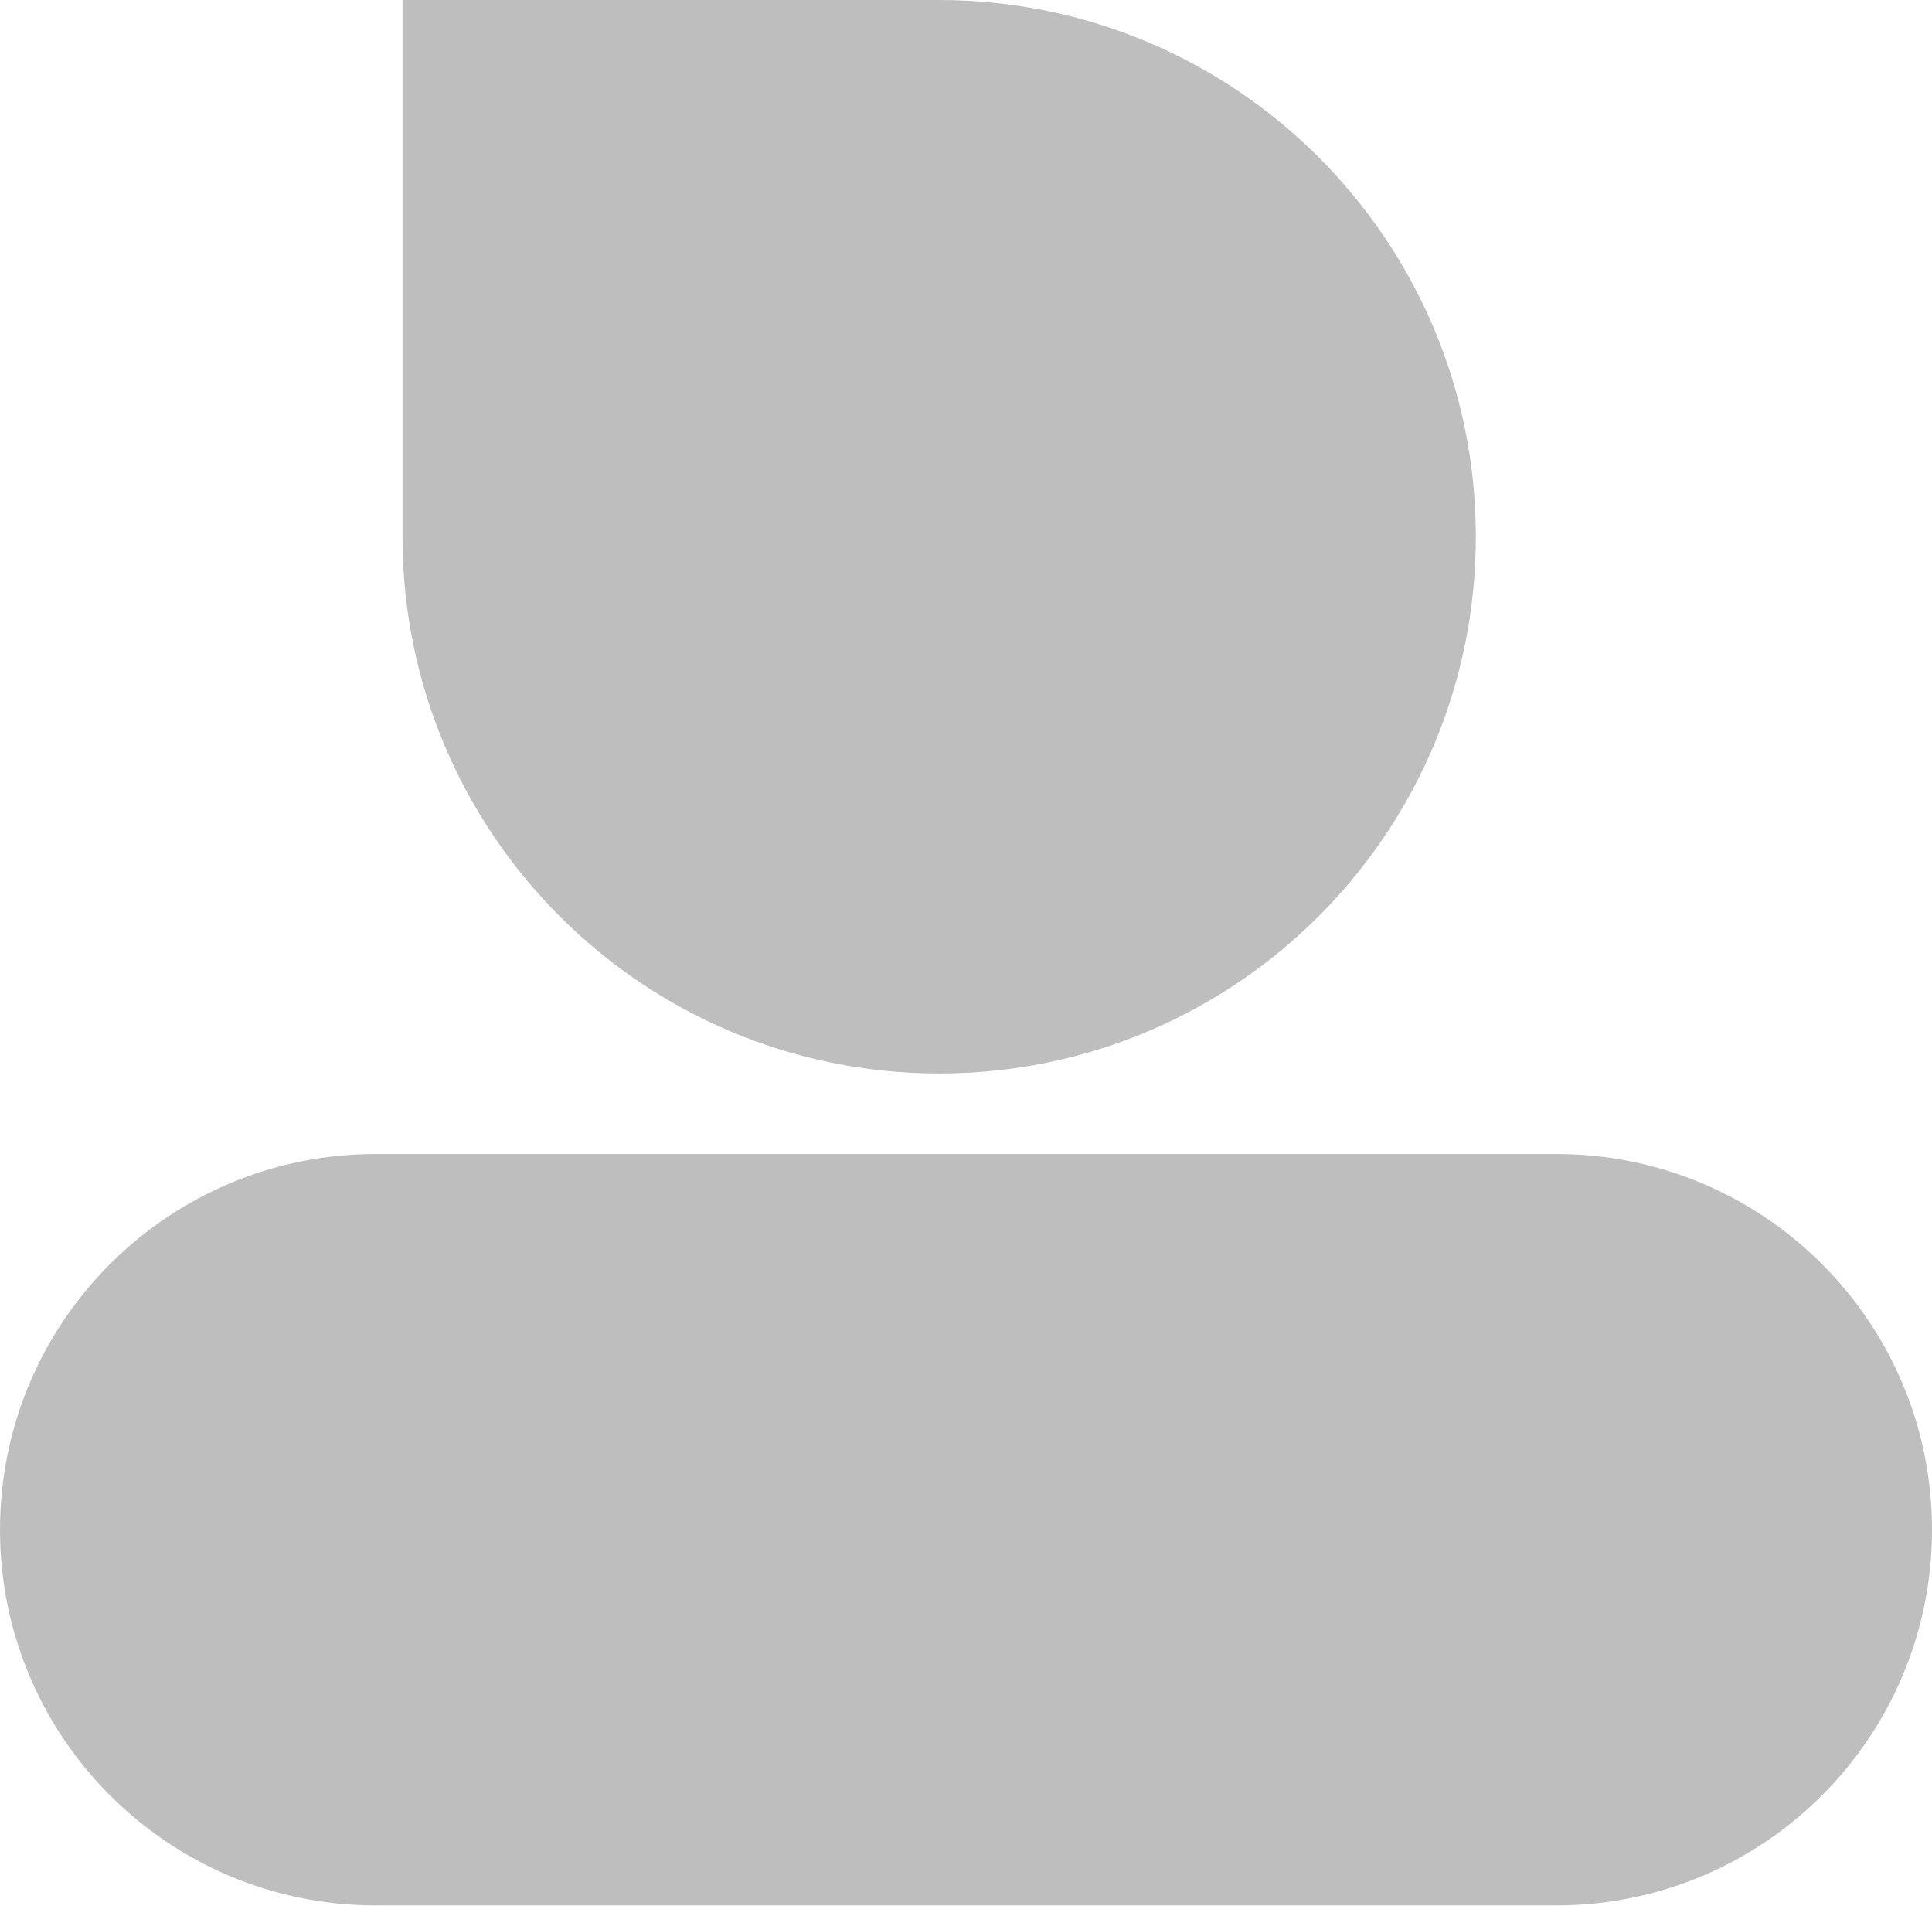
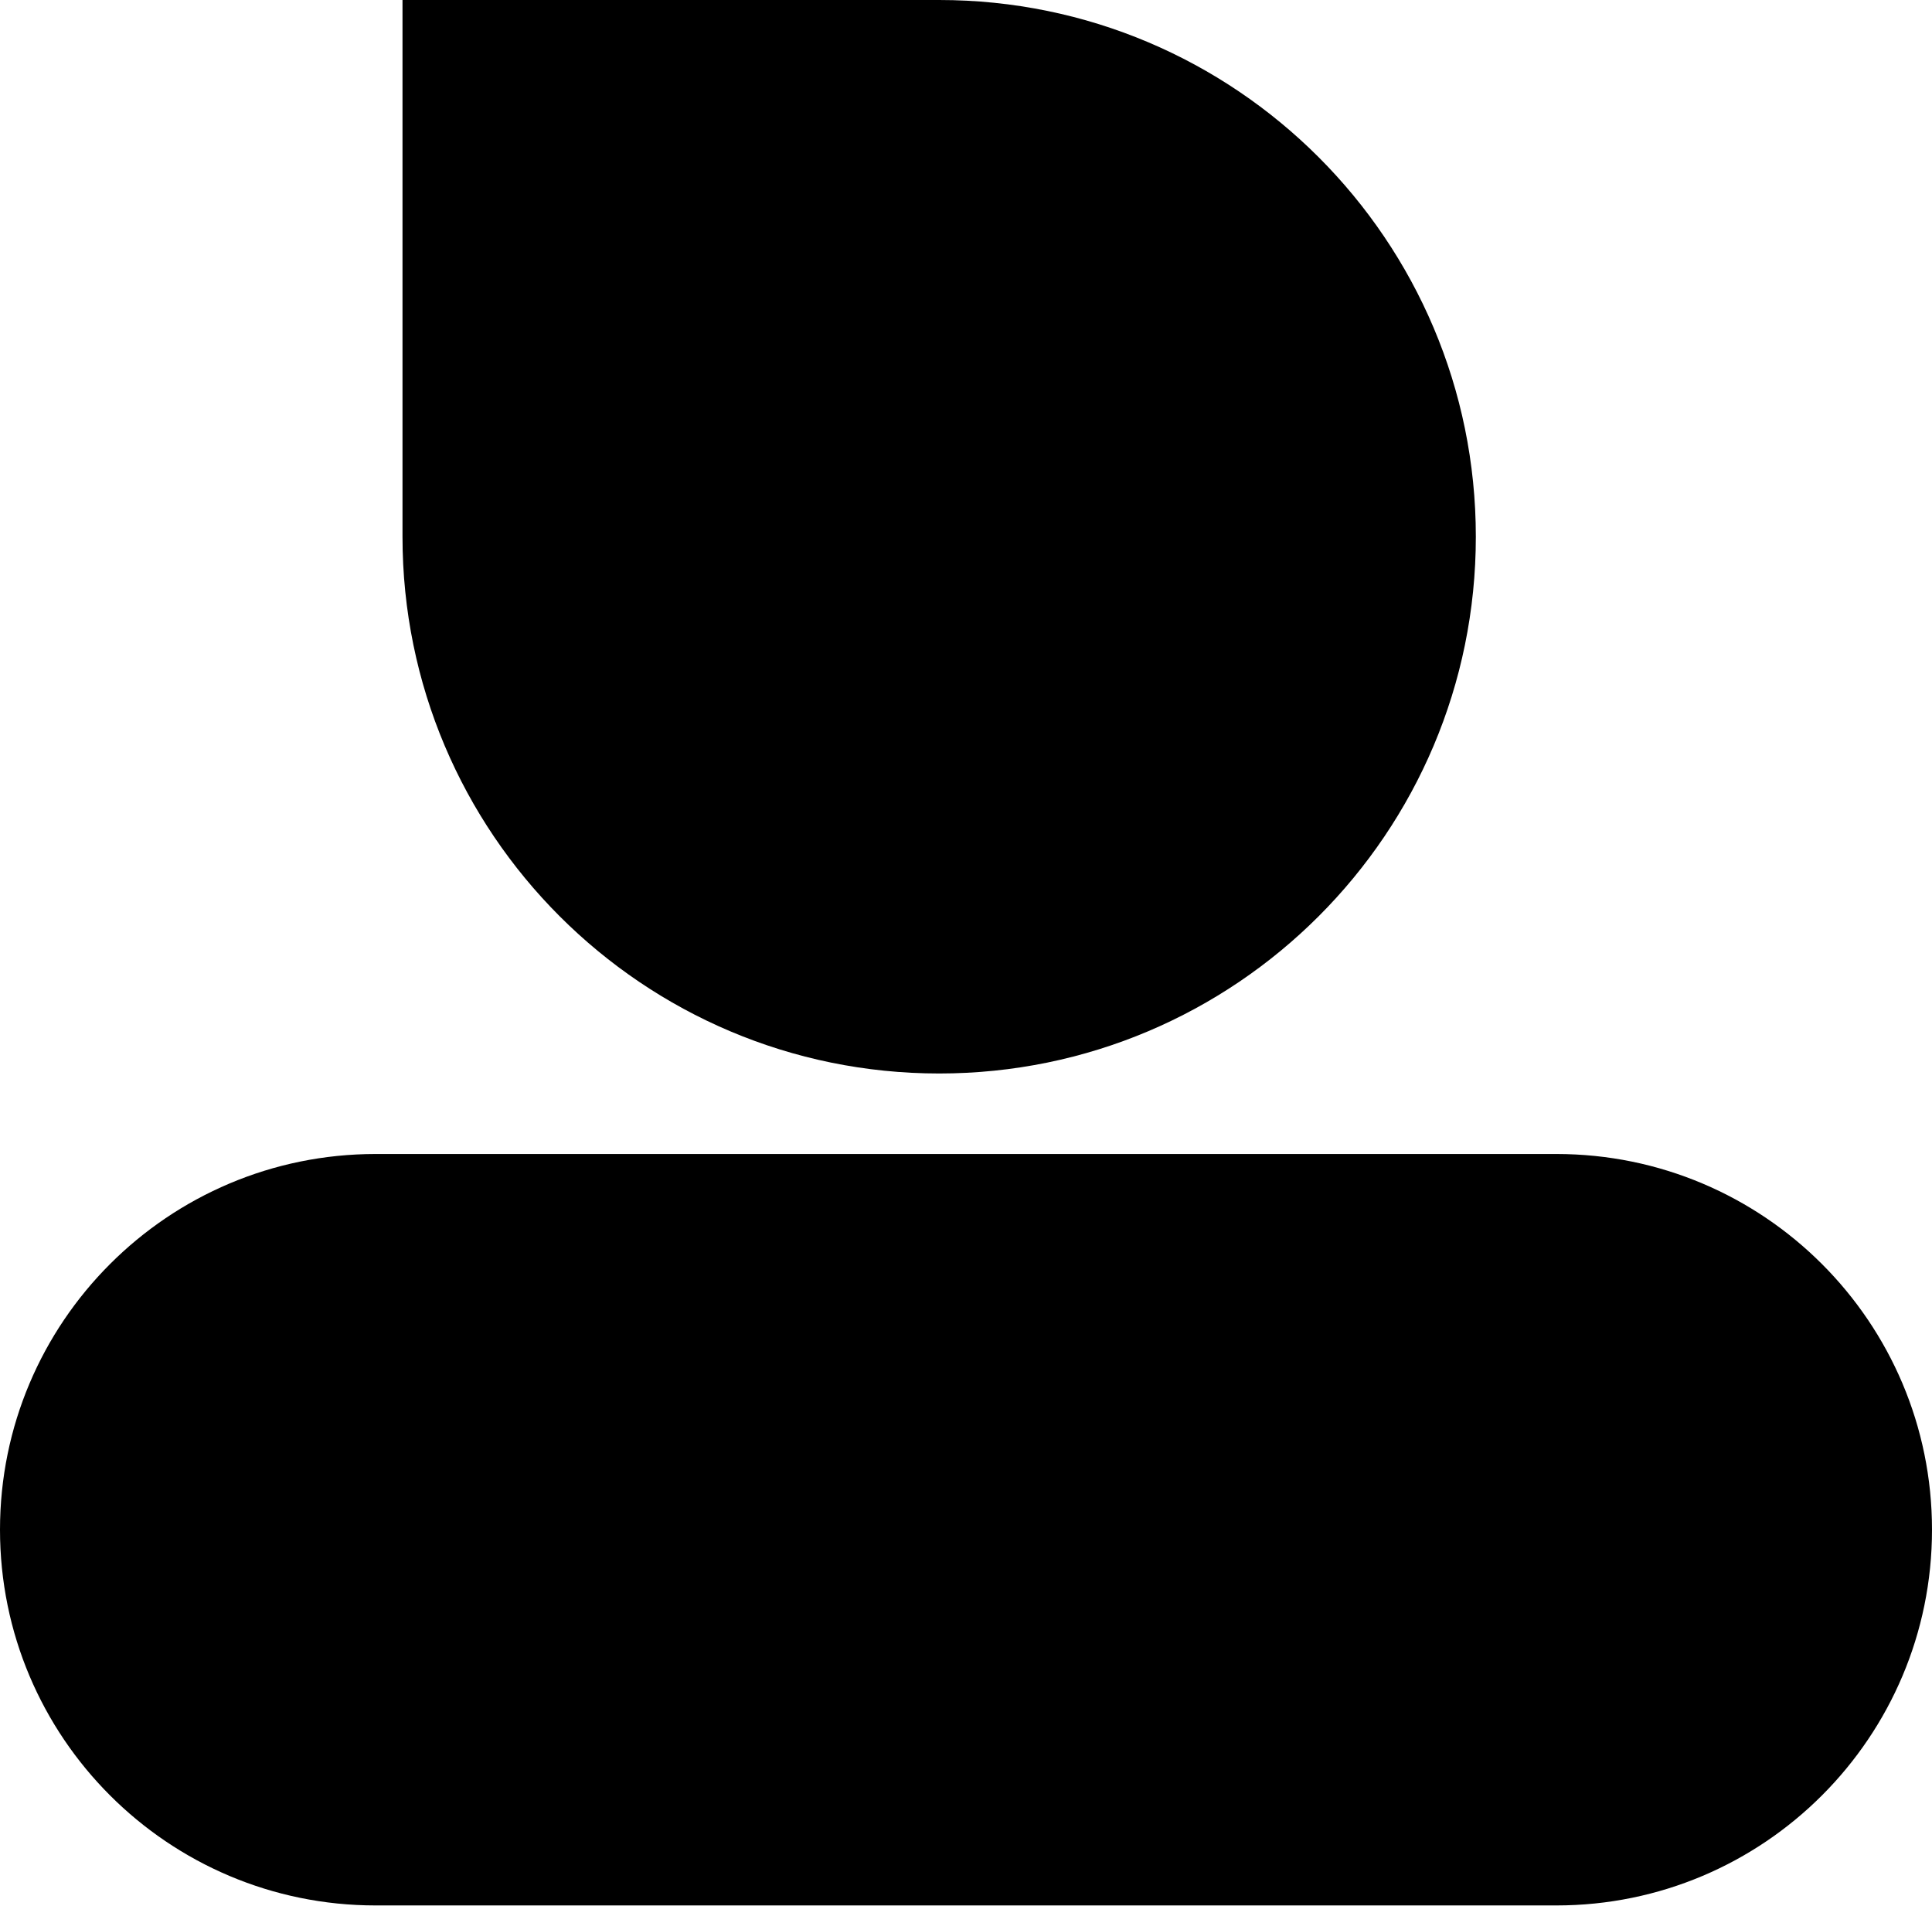
<svg xmlns="http://www.w3.org/2000/svg" viewBox="0 0 72 71">
  <defs>
-     <style>.cls-1{fill:#bebebe;}</style>
+     <style>.cls-1{fill:currentColor;}</style>
  </defs>
  <g id="图层_2" data-name="图层 2">
    <g id="图层_1-2" data-name="图层 1">
      <path class="cls-1" d="M58,43H14a14,14,0,0,0,0,28H58a14,14,0,0,0,0-28Z" />
      <path class="cls-1" d="M35,40A20,20,0,0,0,55,20h0A20,20,0,0,0,35,0H15V20A20,20,0,0,0,35,40Z" />
    </g>
  </g>
</svg>
